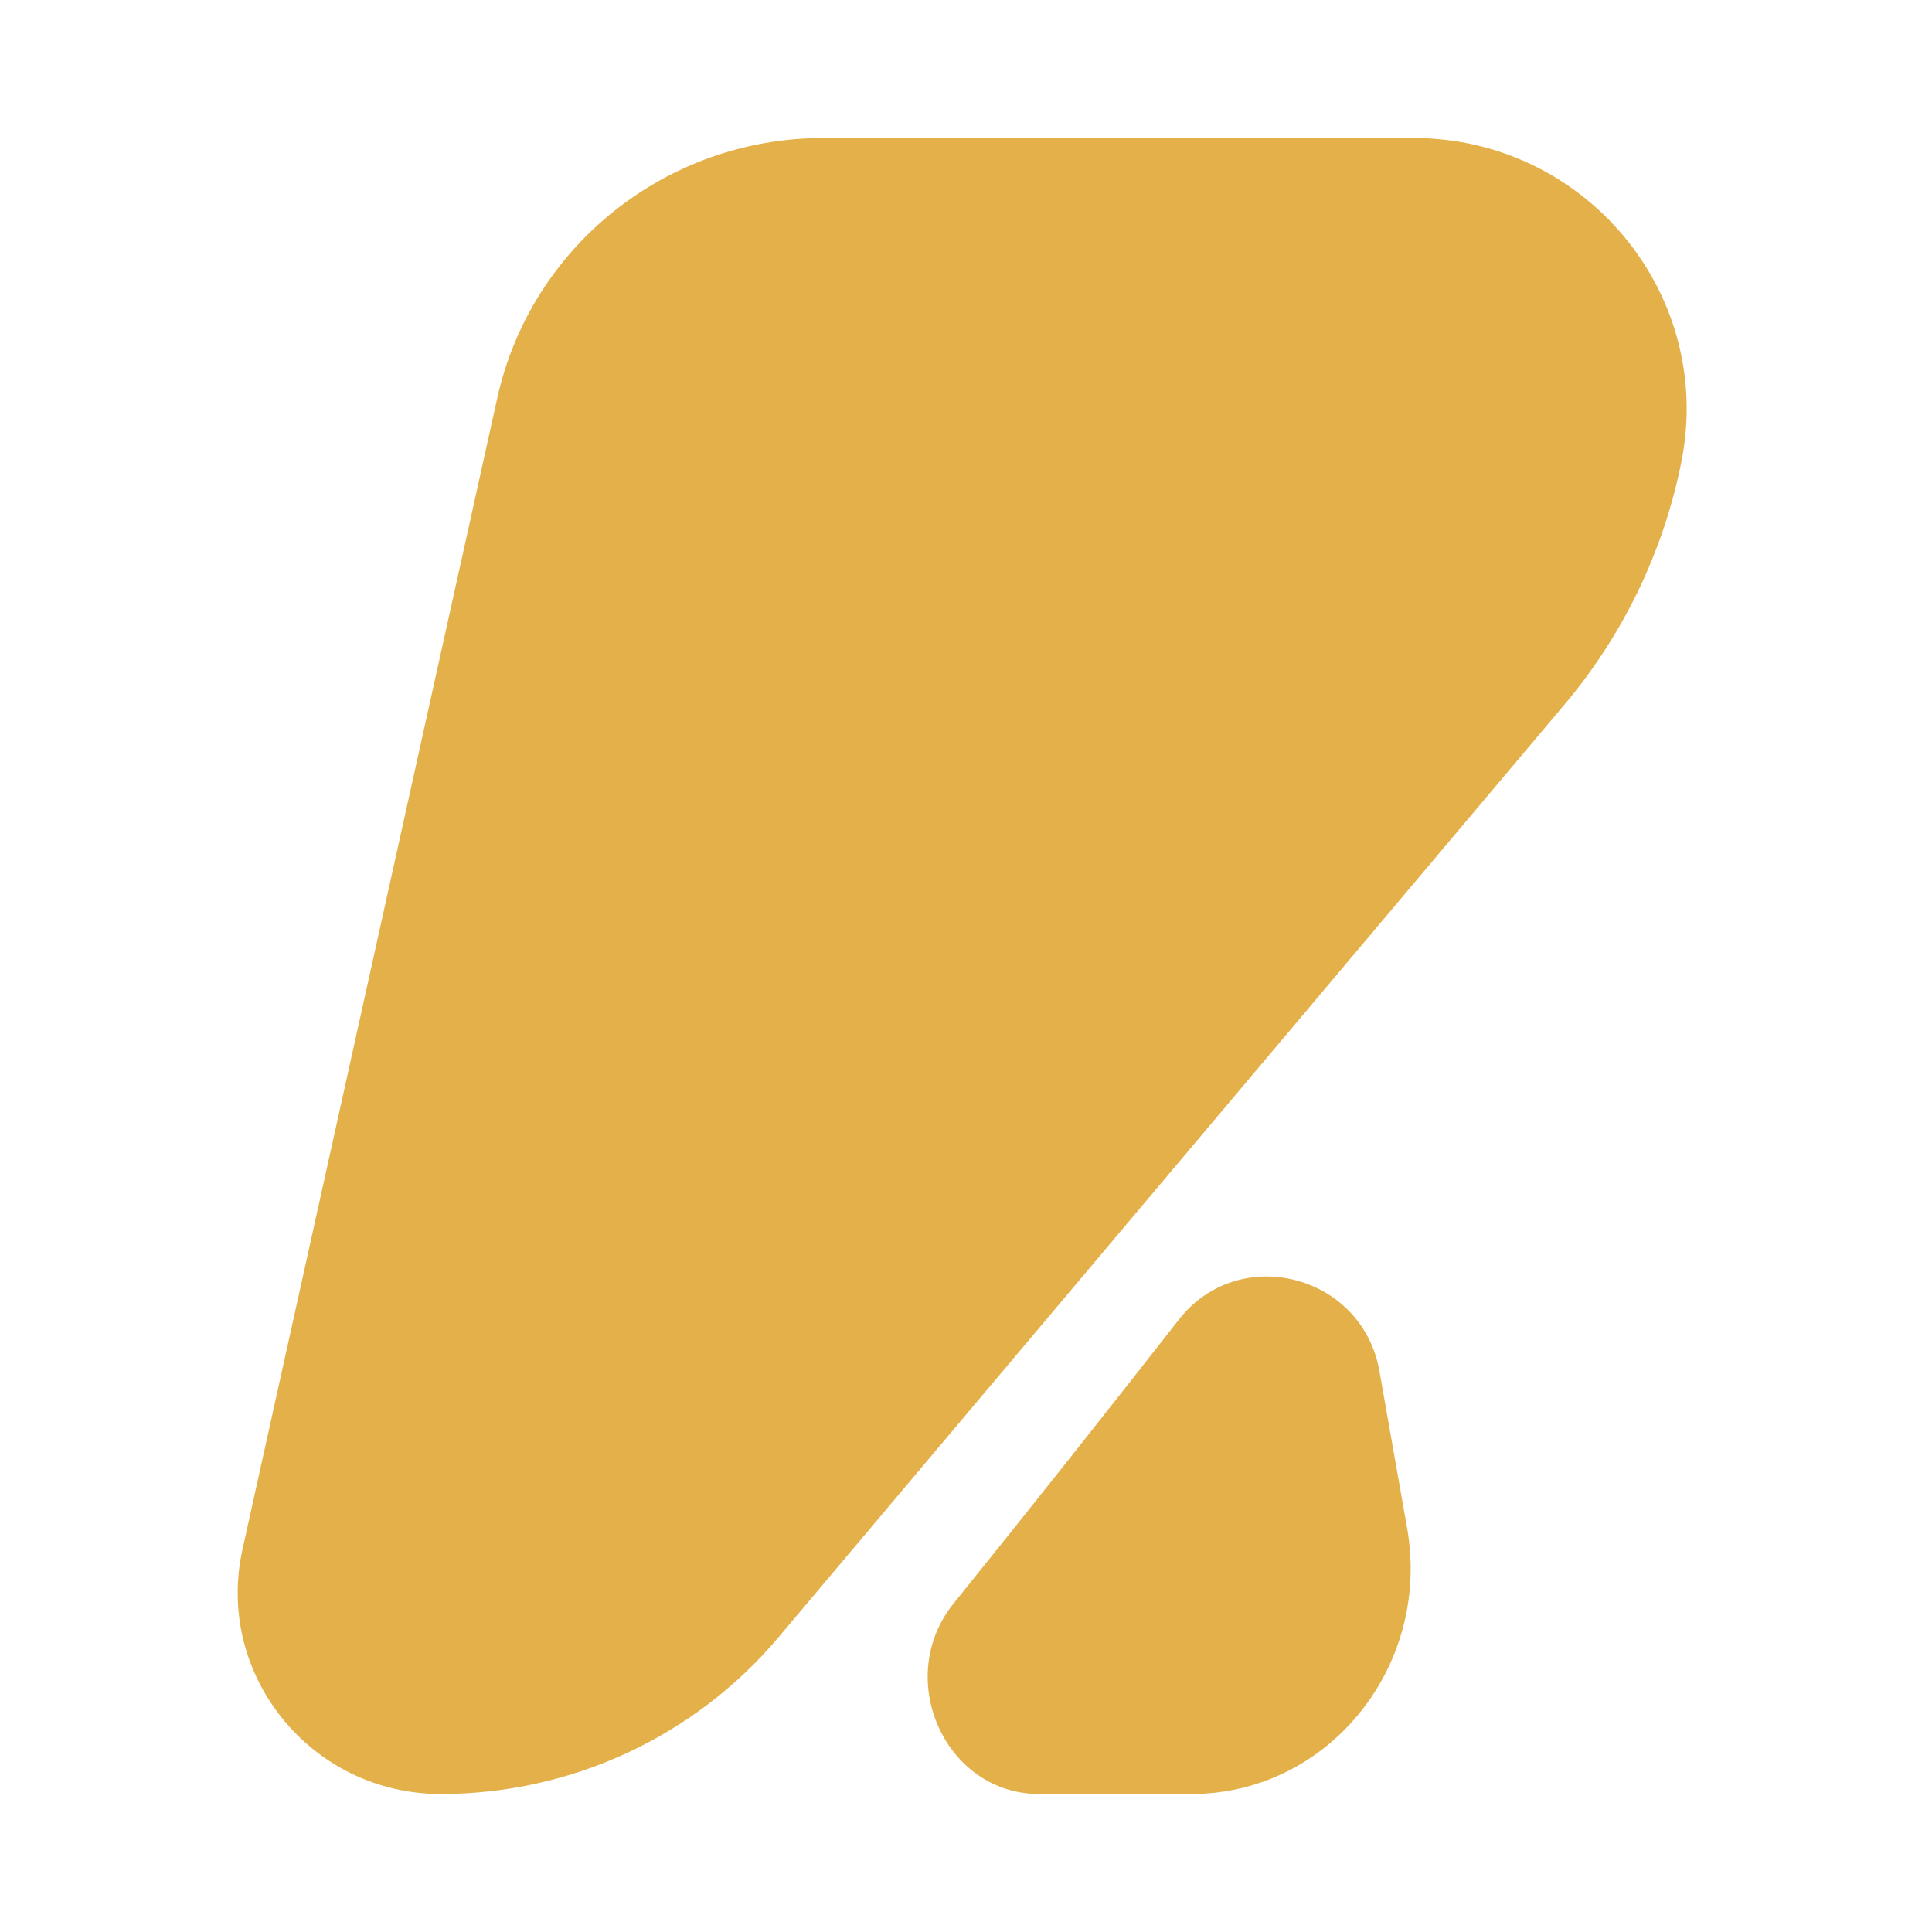
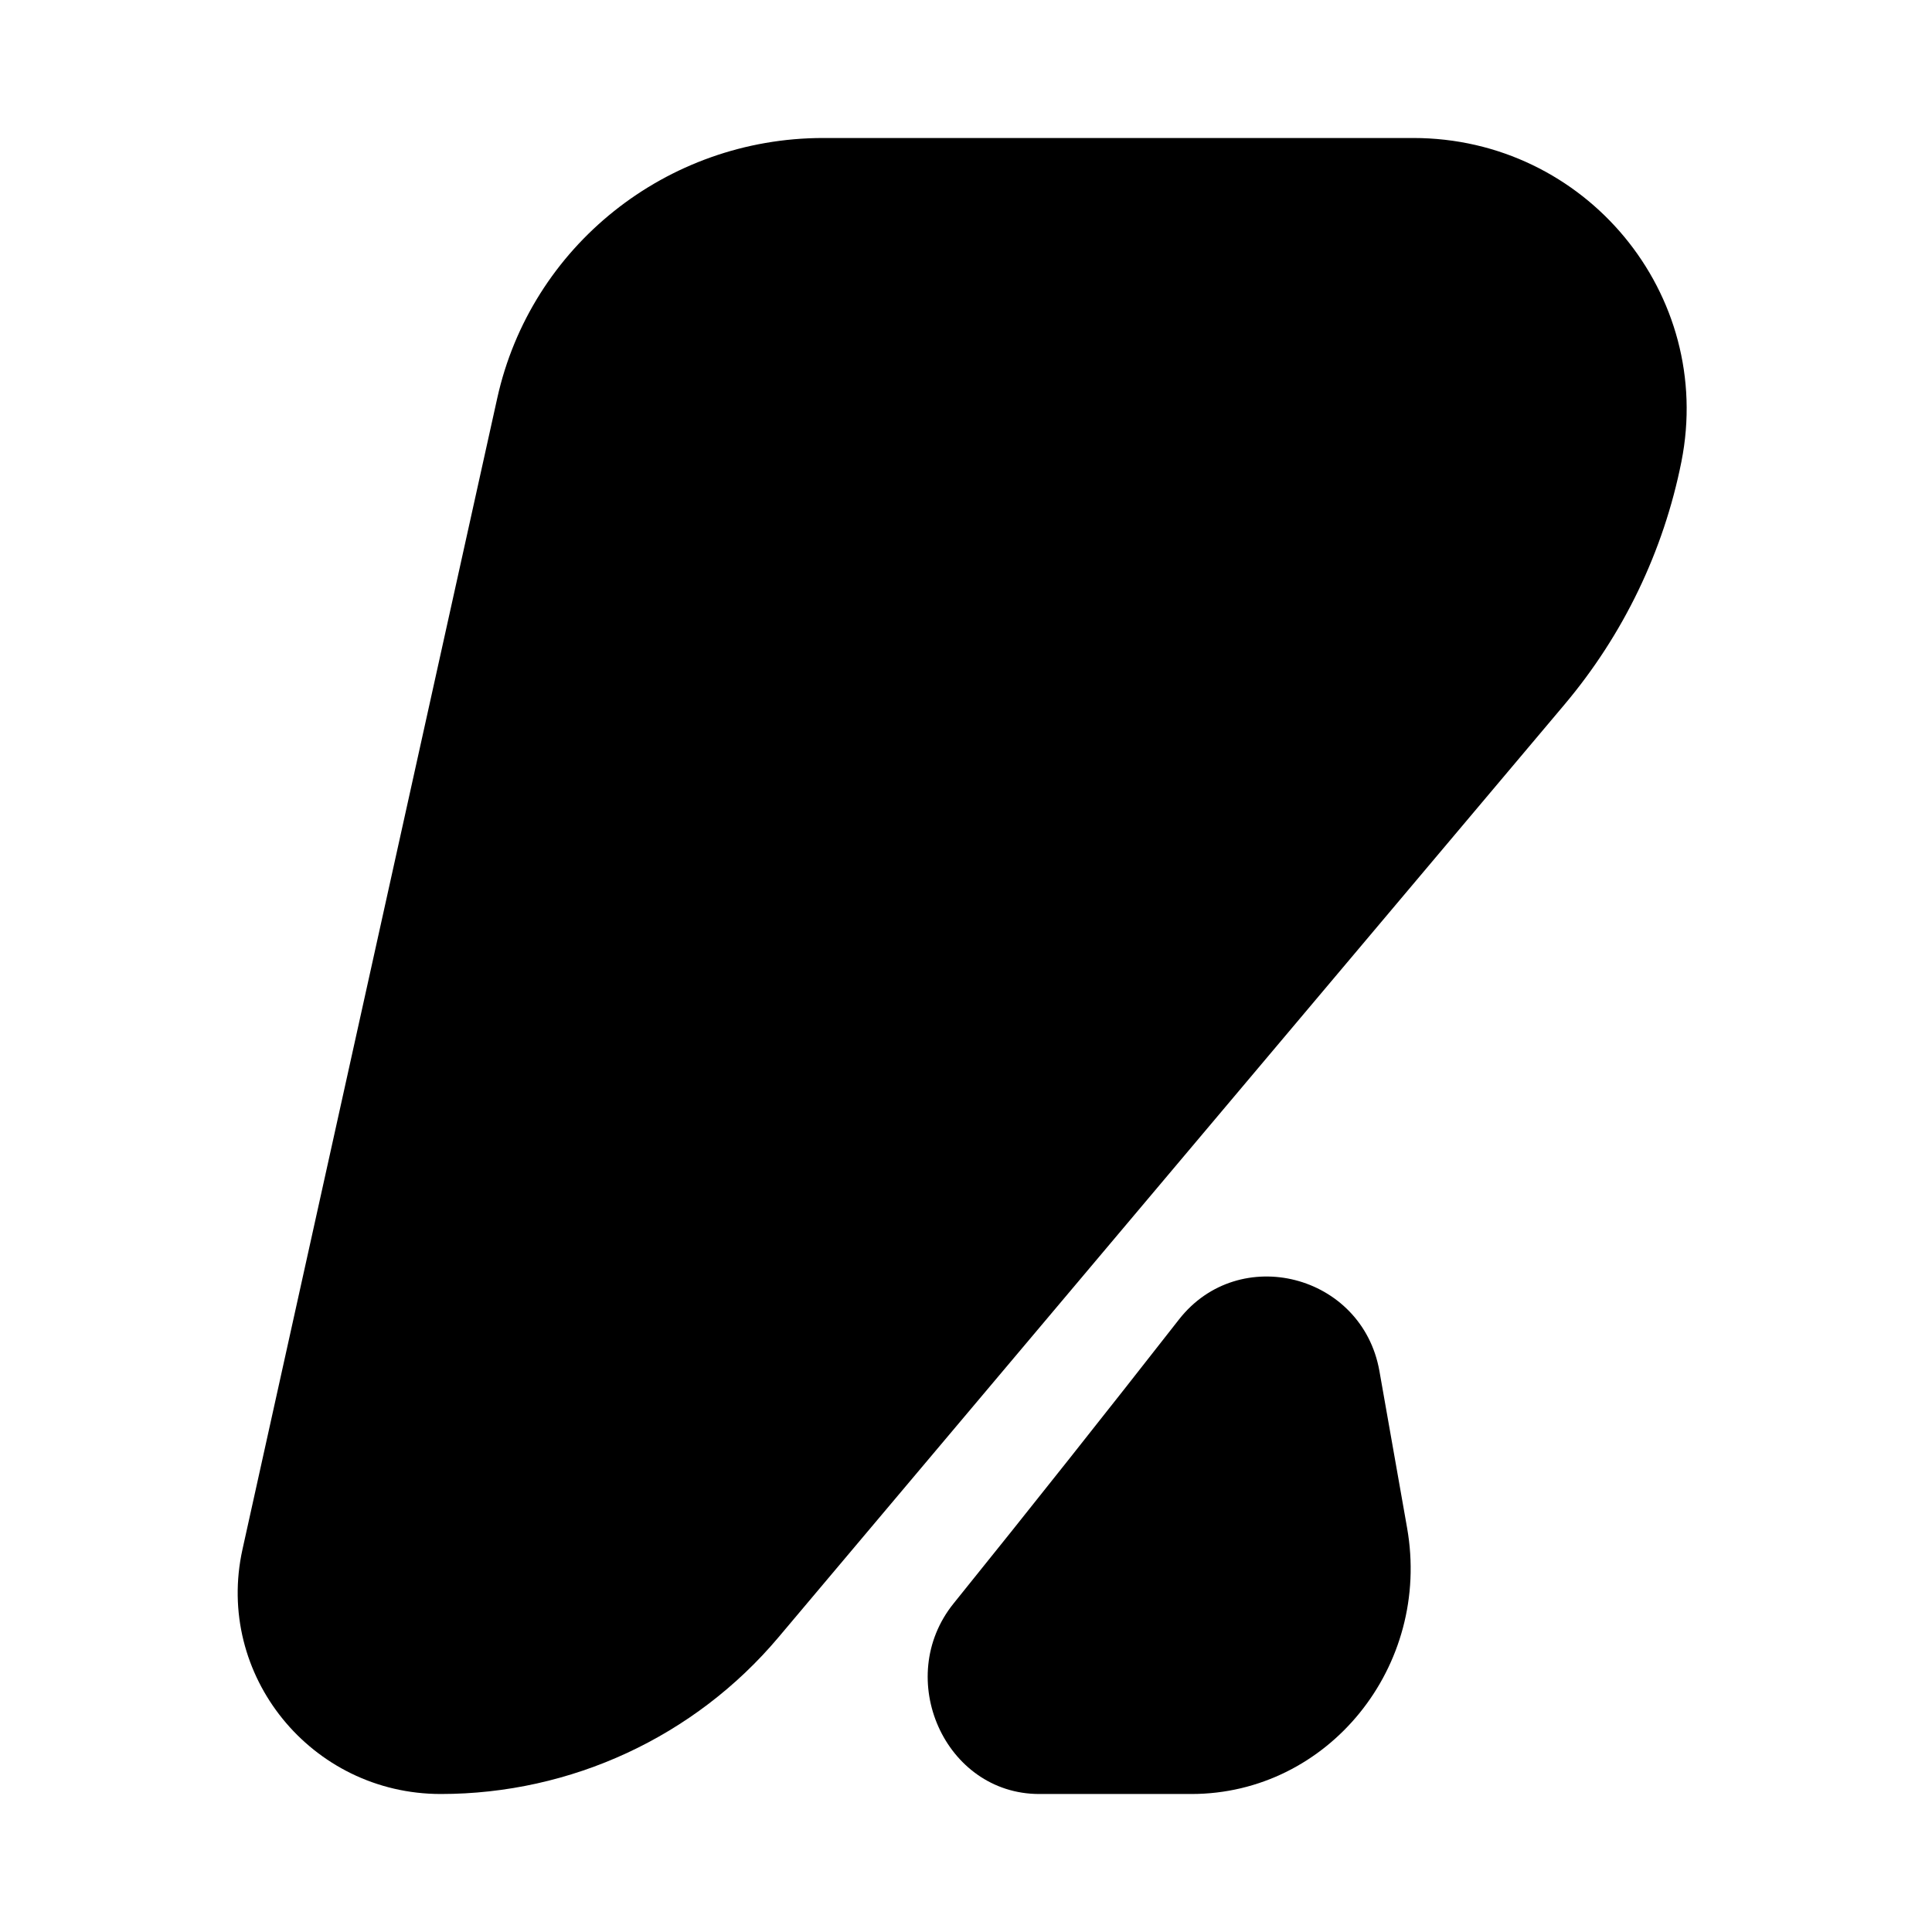
<svg xmlns="http://www.w3.org/2000/svg" width="56" height="56" viewBox="0 0 56 56" fill="none">
-   <path d="M23.862 4H40.965C45.957 4 49.704 8.526 48.736 13.385C48.22 15.975 47.055 18.395 45.348 20.421L22.56 47.463C20.137 50.338 16.555 52 12.777 52C9.018 52 6.222 48.55 7.029 44.907L14.413 11.541C15.387 7.137 19.319 4 23.862 4Z" fill="#e4b04a" />
-   <path d="M27.642 46.475C29.811 43.788 32.165 40.815 34.173 38.246C35.912 36.022 39.486 36.931 39.983 39.74L40.785 44.285C41.494 48.302 38.497 52 34.532 52H30.123C27.387 52 25.893 48.642 27.642 46.475Z" fill="#e4b04a" />
+   <path d="M23.862 4H40.965C45.957 4 49.704 8.526 48.736 13.385C48.22 15.975 47.055 18.395 45.348 20.421L22.56 47.463C20.137 50.338 16.555 52 12.777 52C9.018 52 6.222 48.55 7.029 44.907L14.413 11.541C15.387 7.137 19.319 4 23.862 4Z" fill="#000000" />
+   <path d="M27.642 46.475C29.811 43.788 32.165 40.815 34.173 38.246C35.912 36.022 39.486 36.931 39.983 39.74L40.785 44.285C41.494 48.302 38.497 52 34.532 52H30.123C27.387 52 25.893 48.642 27.642 46.475Z" fill="#000000" />
</svg>
